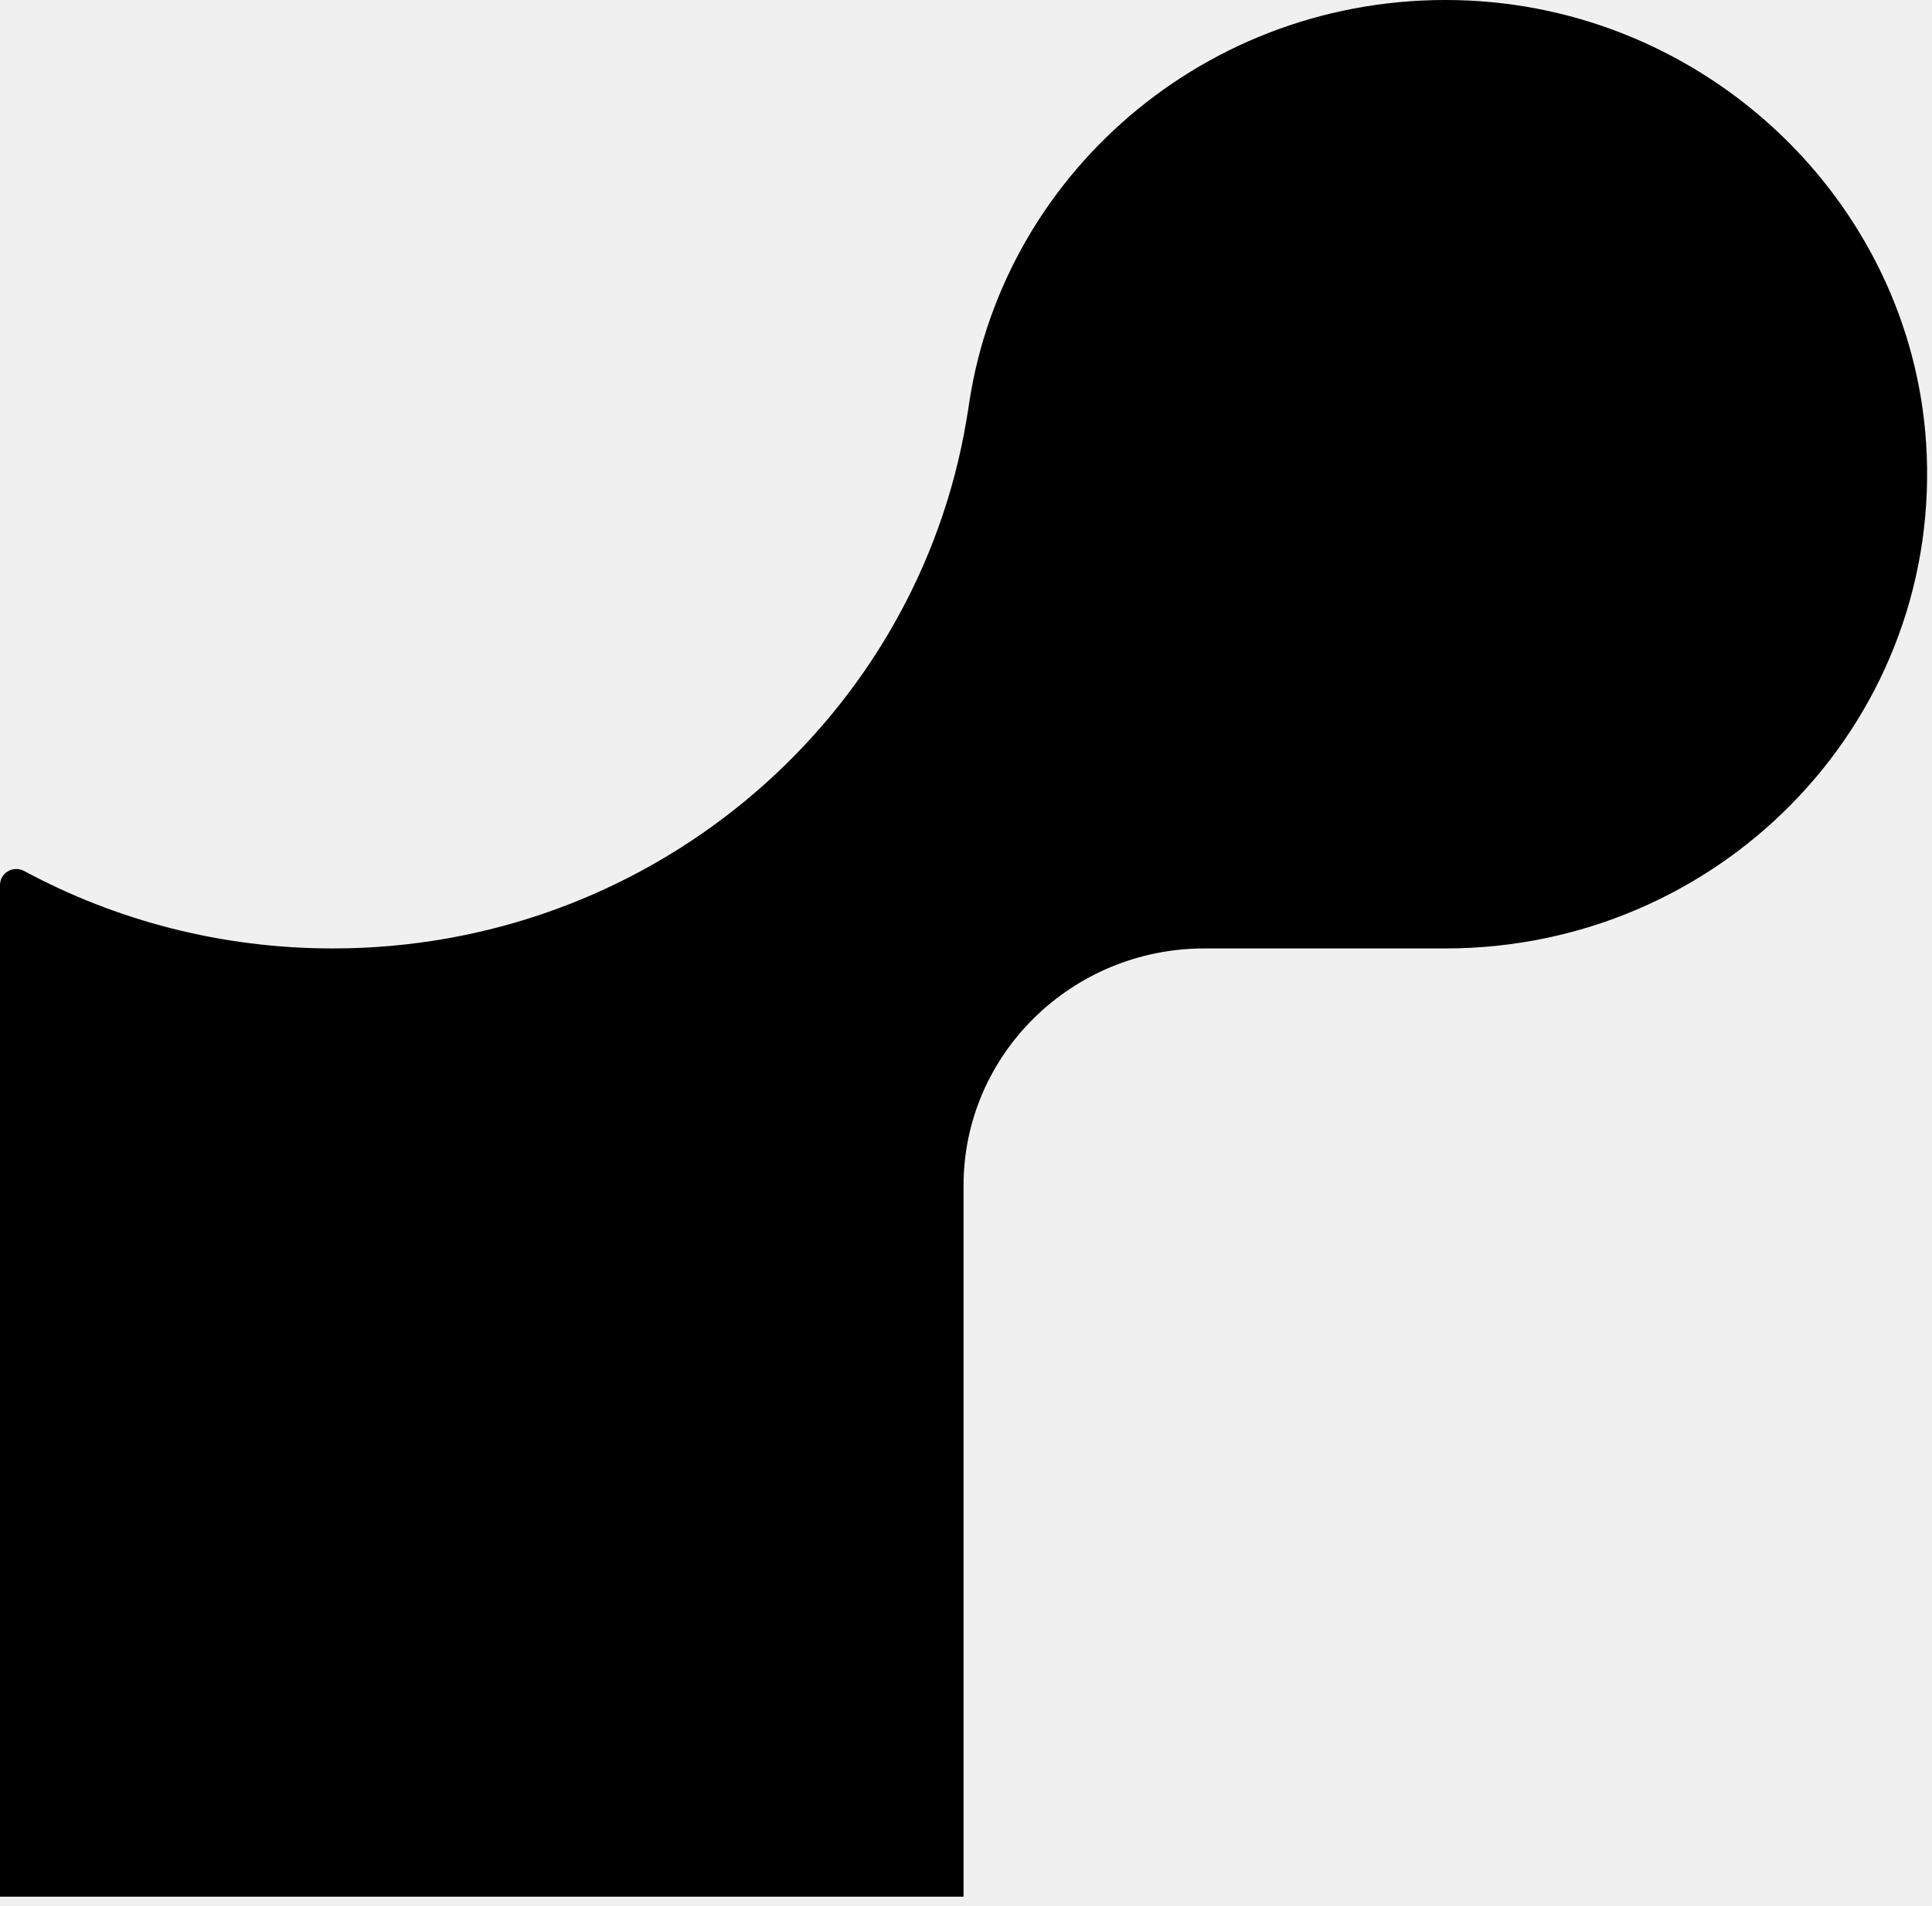
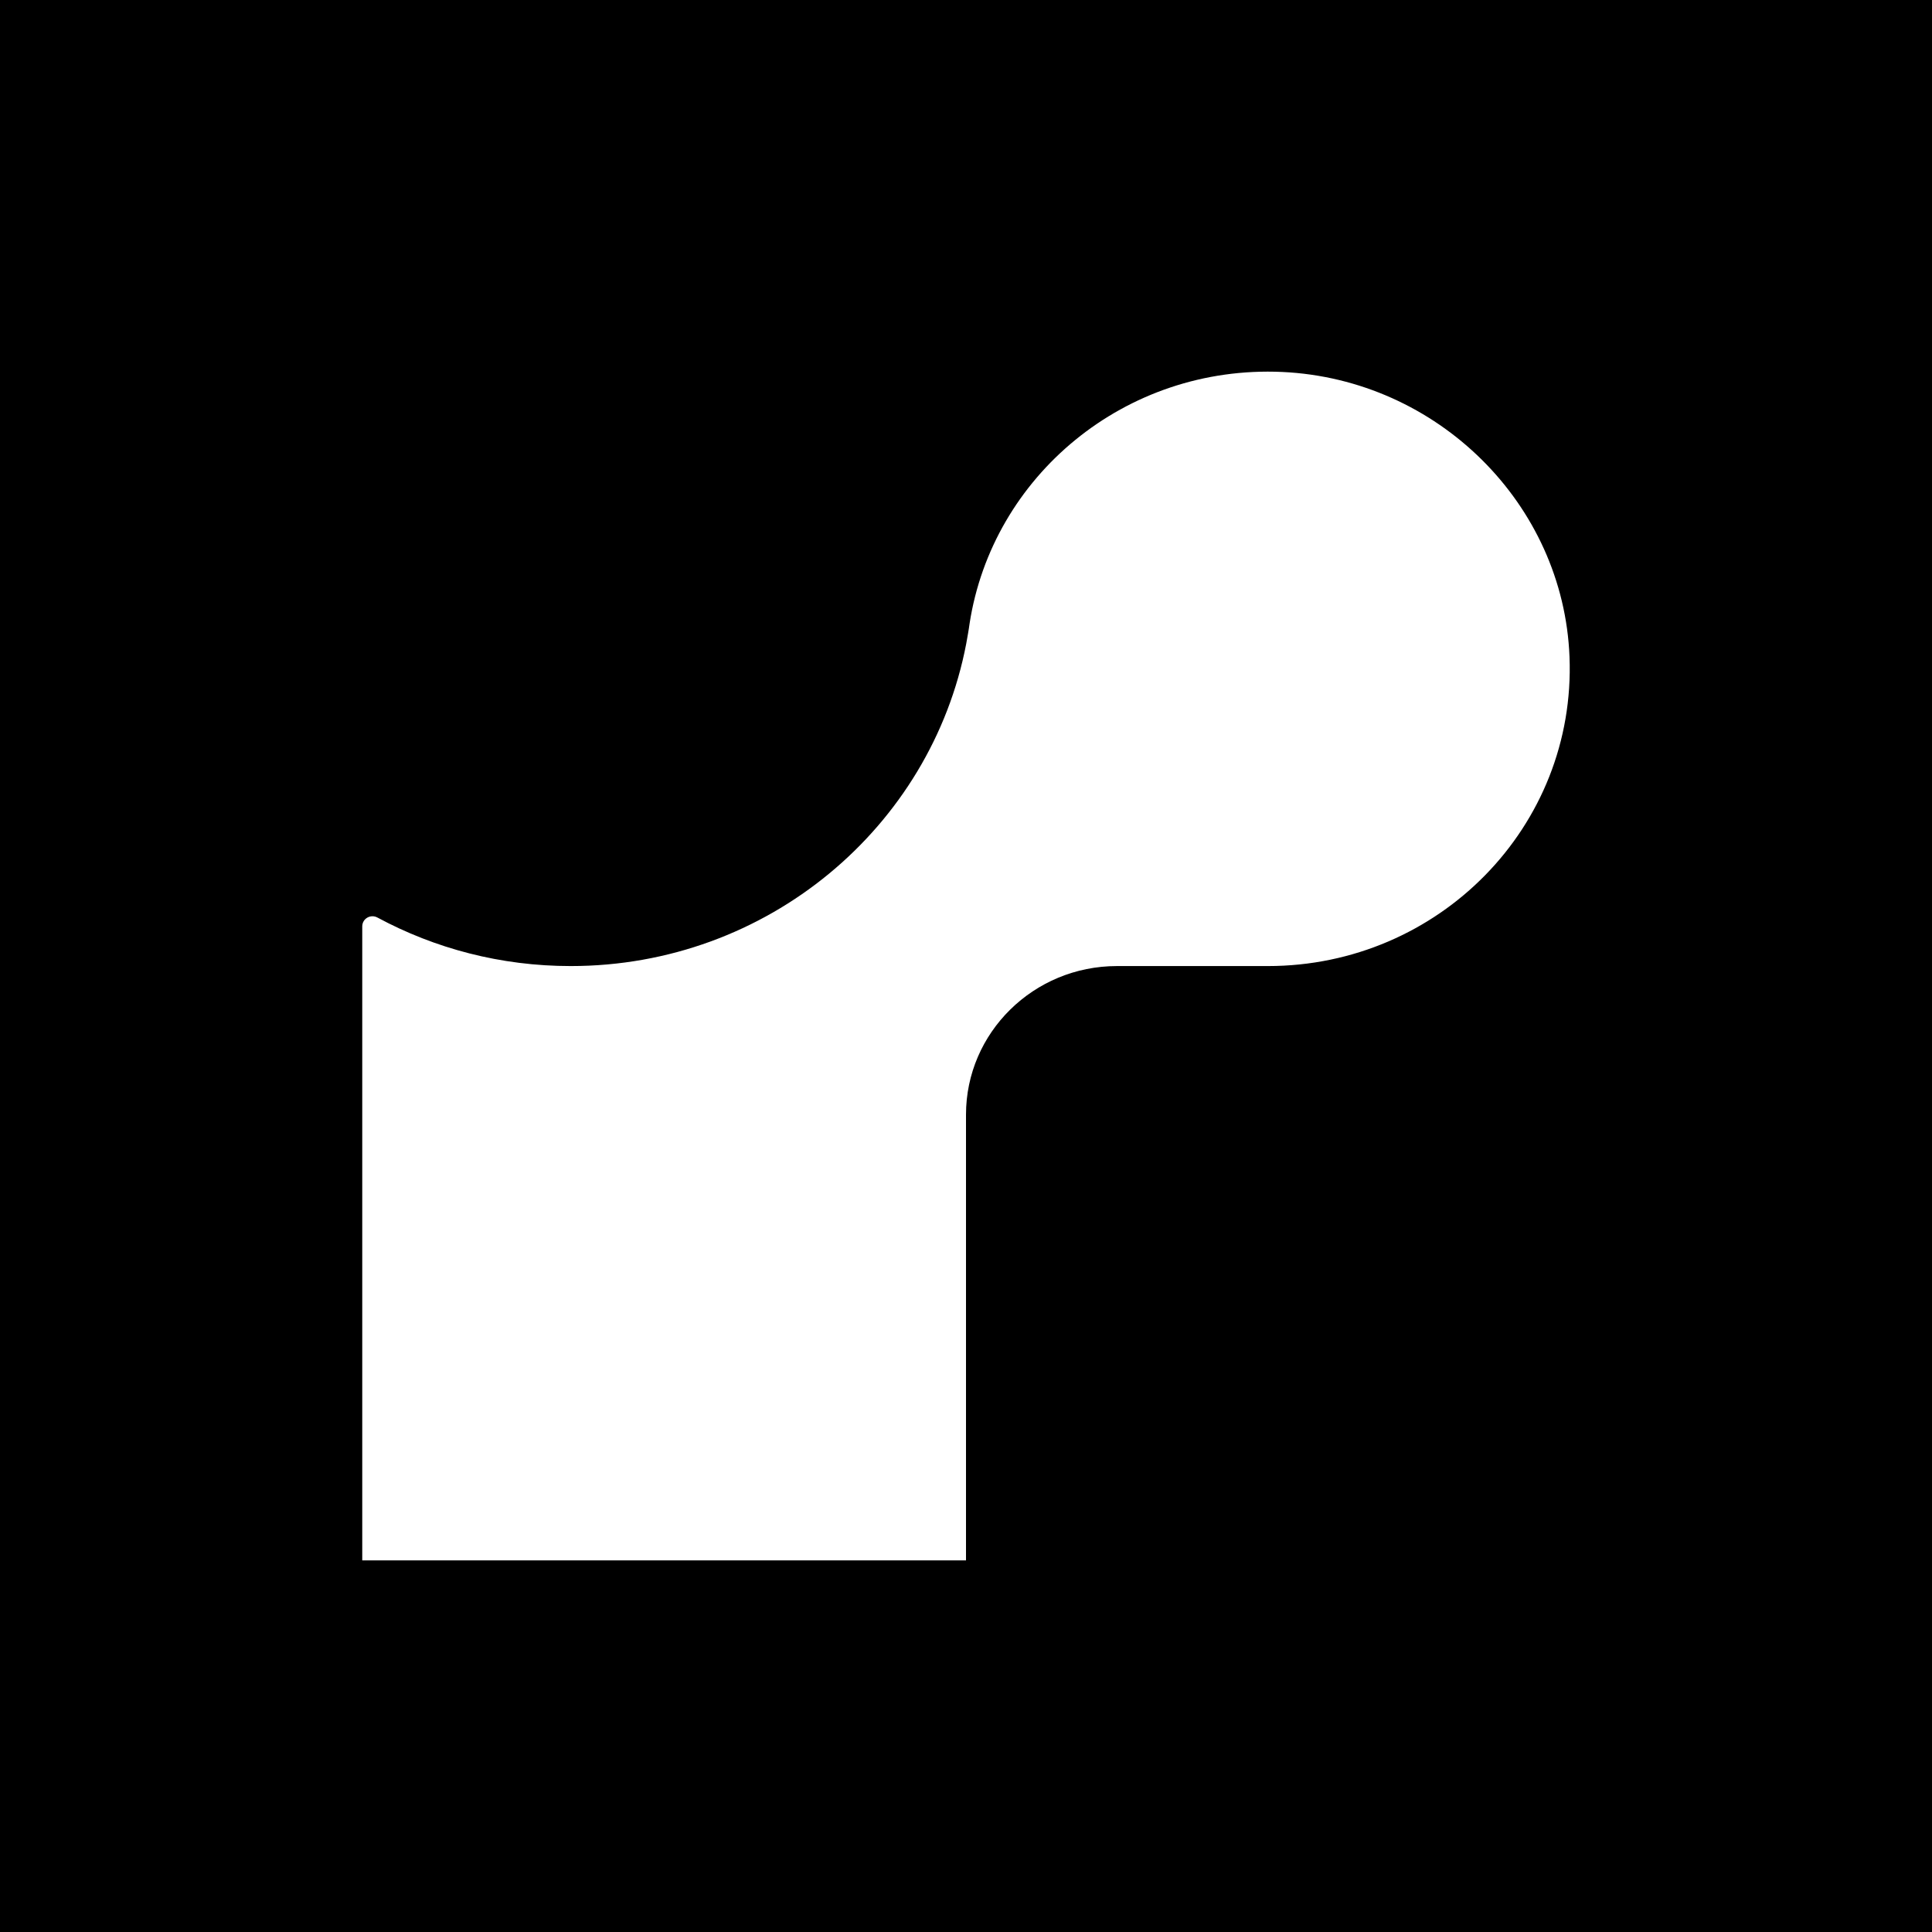
- <svg xmlns="http://www.w3.org/2000/svg" width="75" height="74" viewBox="0 0 75 74" fill="none">
-   <path d="M57.009 0.021C47.242 -0.43 39.028 6.495 37.627 15.618C37.572 16.041 37.488 16.451 37.419 16.861C35.241 28.224 25.099 36.828 12.917 36.828C8.574 36.828 4.495 35.736 0.943 33.824C0.513 33.591 0 33.892 0 34.37V36.815V73.649H37.405V46.033C37.405 40.953 41.595 36.828 46.756 36.828H56.108C66.694 36.828 75.212 28.183 74.796 17.666C74.422 8.202 66.624 0.472 57.009 0.021Z" fill="black" />
+ <svg xmlns="http://www.w3.org/2000/svg" width="64" height="64" viewBox="0 0 64 64" fill="none">
+   <rect width="64" height="64" fill="black" />
+   <path d="M42.482 12.322C37.259 12.081 32.868 15.783 32.118 20.661C32.089 20.887 32.044 21.107 32.007 21.326C30.843 27.401 25.42 32.002 18.906 32.002C16.584 32.002 14.403 31.418 12.504 30.395C12.274 30.271 12 30.432 12 30.688V31.995V51.689H32V36.924C32 34.207 34.24 32.002 37 32.002H42C47.66 32.002 52.215 27.379 51.992 21.756C51.792 16.696 47.623 12.563 42.482 12.322Z" fill="white" />
</svg>
